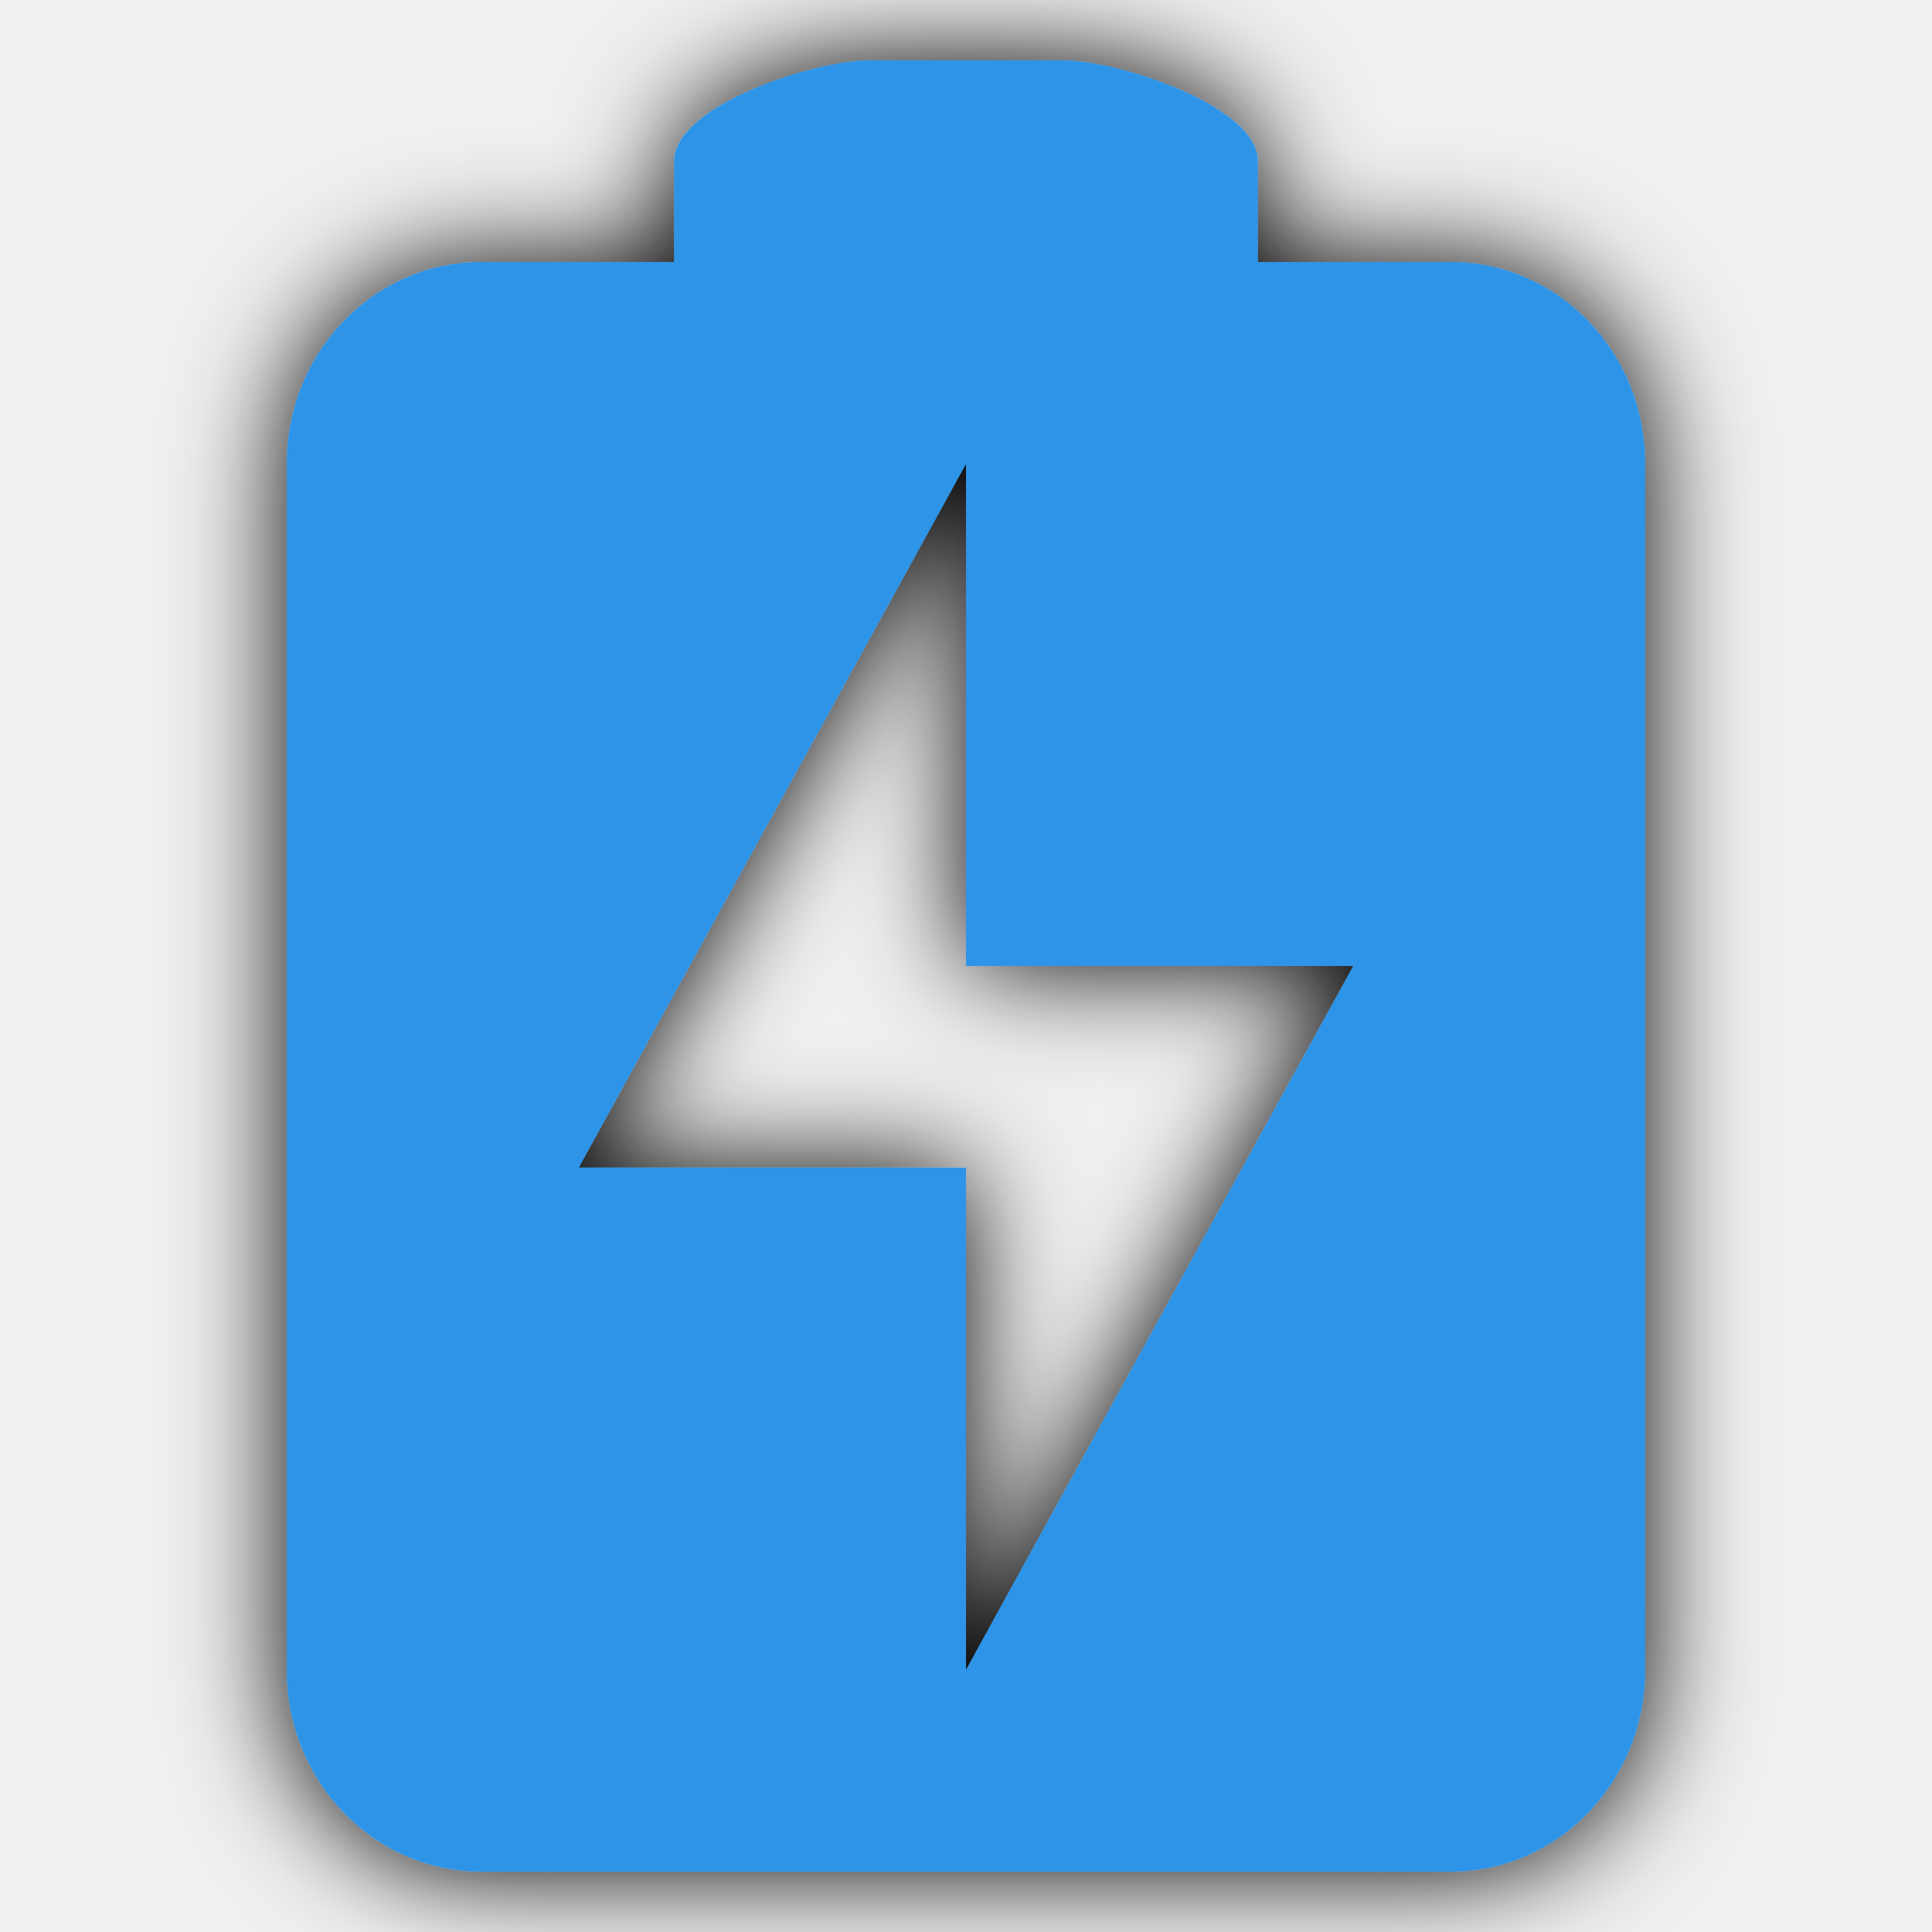
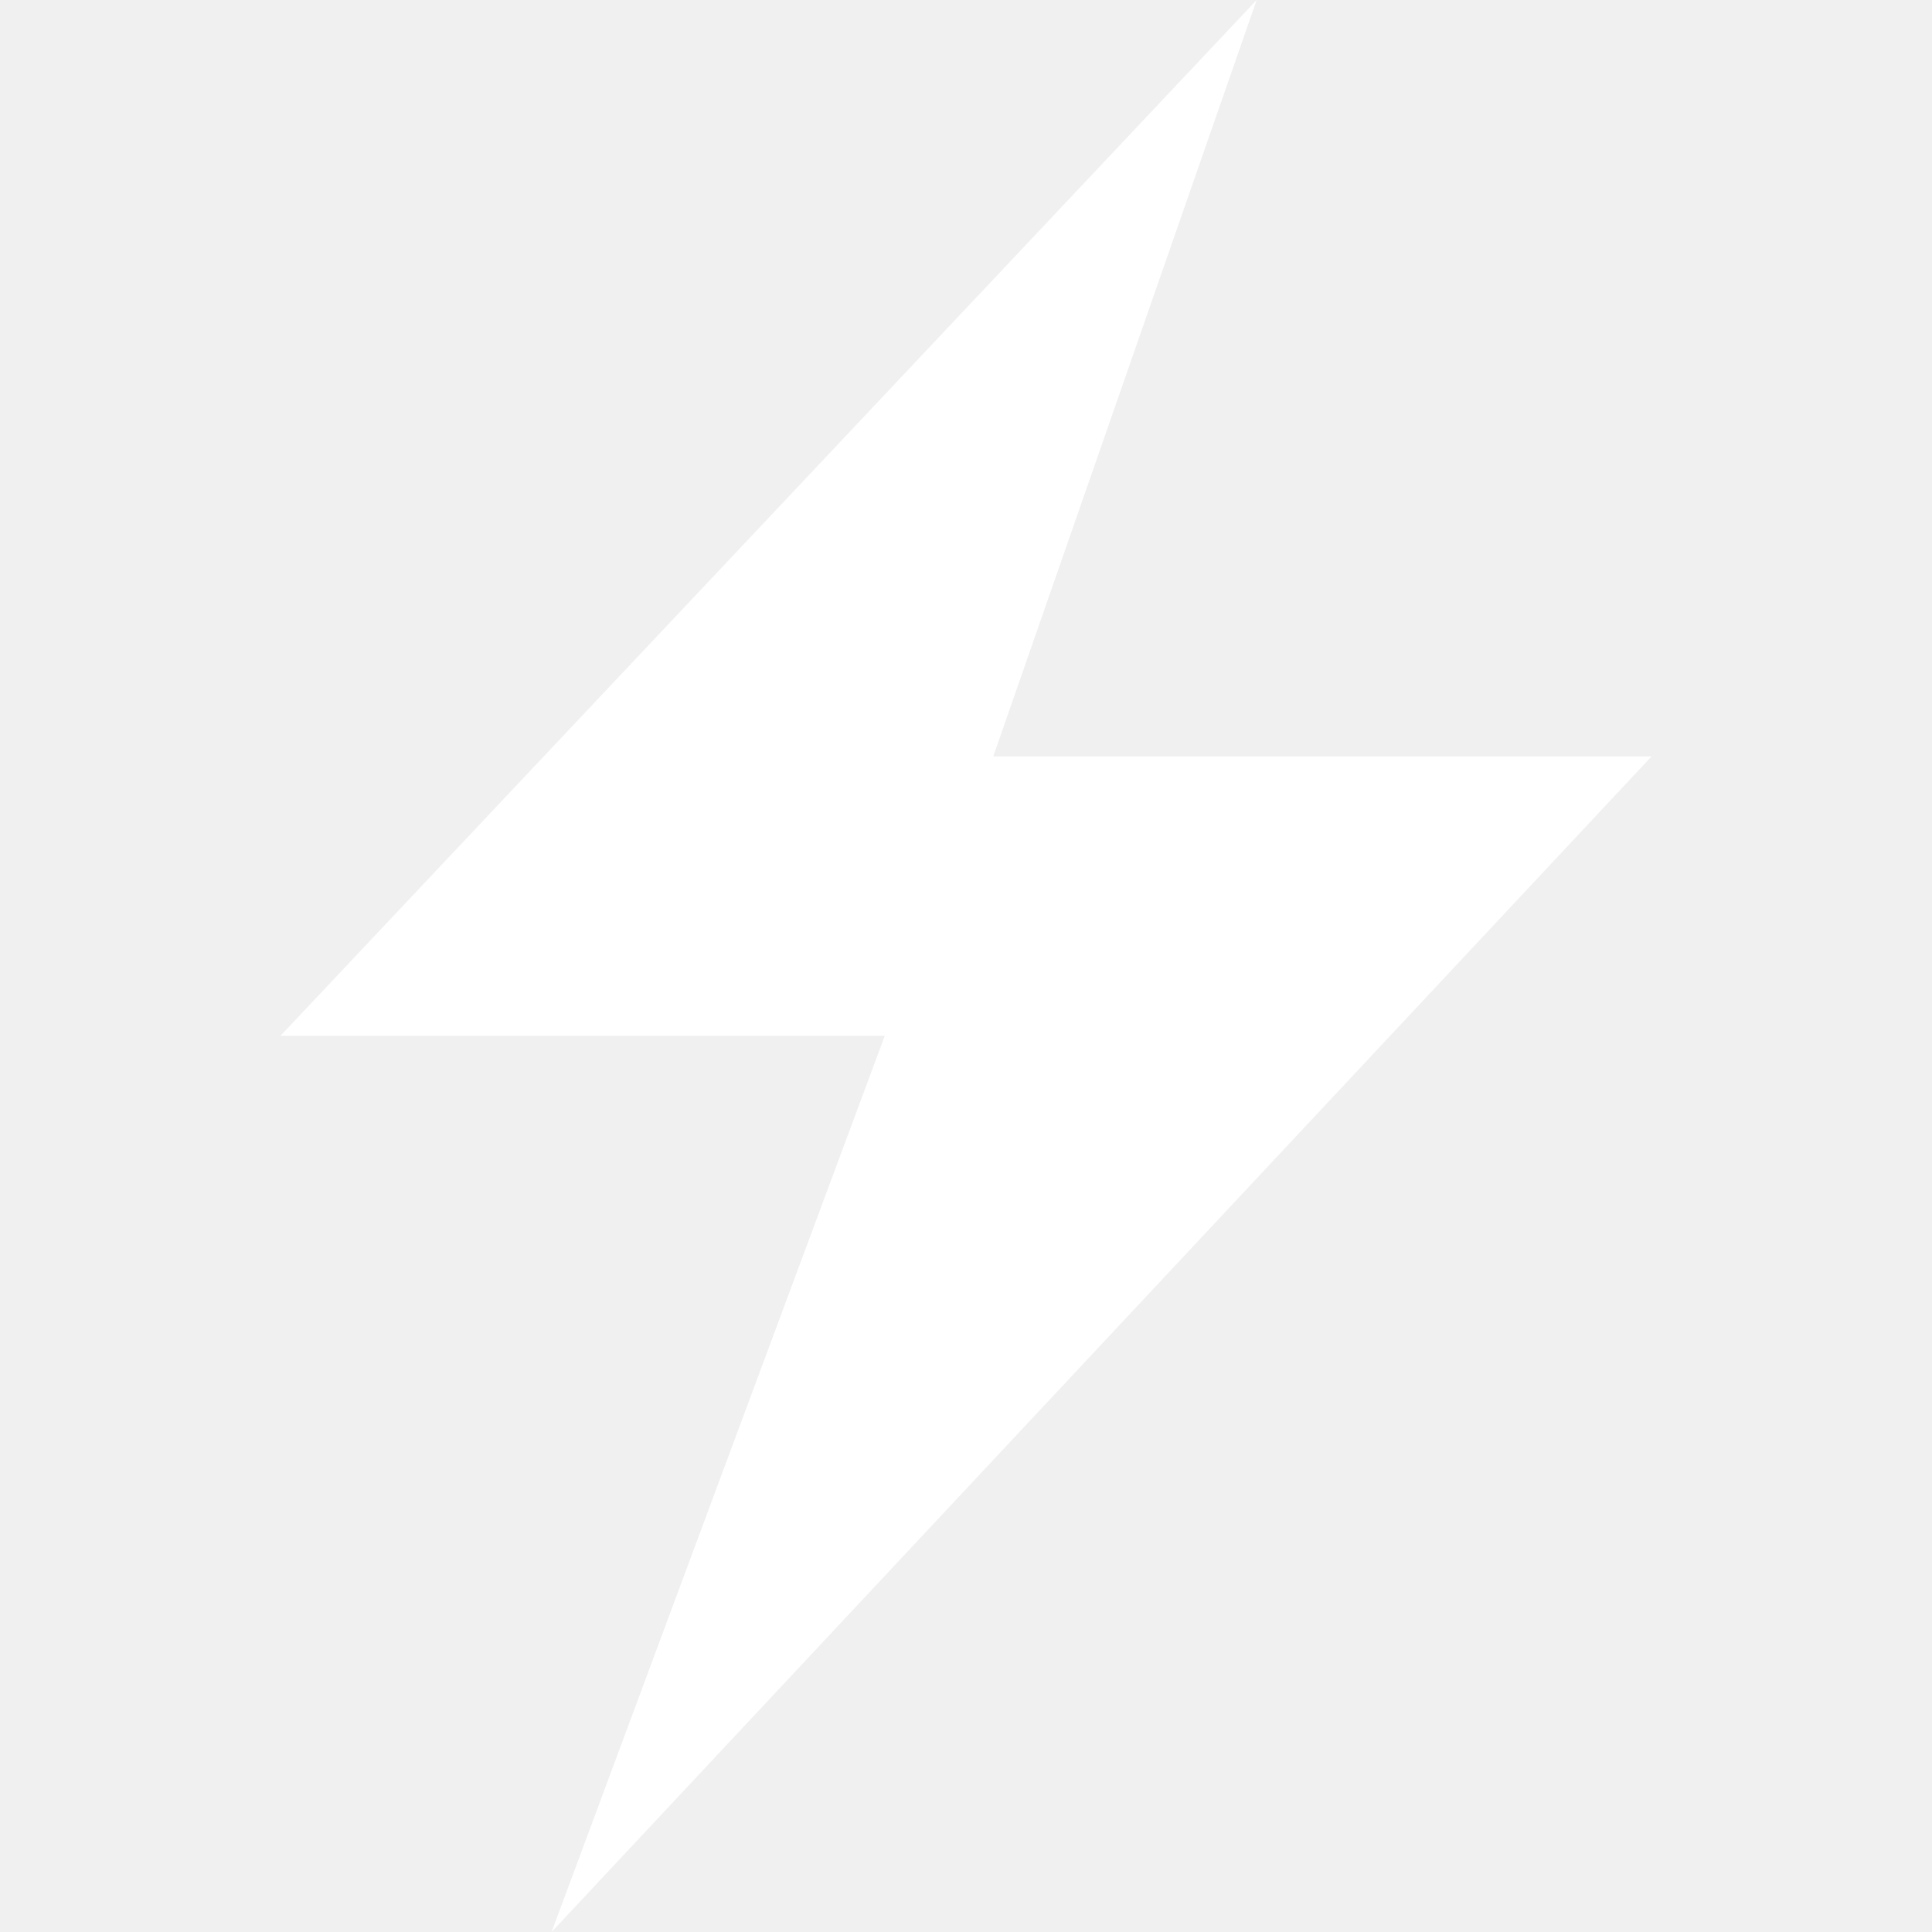
- <svg xmlns="http://www.w3.org/2000/svg" viewBox="0 0 512 512" style="height: 512px; width: 512px;">
-   <defs>
-     <filter id="shadow-1" height="300%" width="300%" x="-100%" y="-100%">
-       <feFlood flood-color="rgba(0, 0, 0, 1)" result="flood" />
-       <feComposite in="flood" in2="SourceGraphic" operator="atop" result="composite" />
-       <feGaussianBlur in="composite" stdDeviation="15" result="blur" />
-       <feOffset dx="0" dy="0" result="offset" />
-       <feComposite in="SourceGraphic" in2="offset" operator="over" />
-     </filter>
-   </defs>
-   <path d="M0 0h512v512H0z" fill="#ffffff" fill-opacity="0" />
-   <g class="" transform="translate(0,0)" style="">
-     <path d="M230.218 16c-14.245 0-51.563 11.946-51.563 26.718v26.718h-51.093C99.072 69.436 76 93.326 76 122.874V442.56C76 472.11 99.072 496 127.563 496h256.875c28.49-.002 51.562-23.892 51.562-53.44V122.874c0-29.547-23.072-53.437-51.563-53.437h-51.093V42.718c0-14.774-37.317-26.718-51.562-26.718H230.22zM256 122.875V256h102.657L256 442.563V309.438H153.343L256 122.875z" fill="#2e94e7" fill-opacity="1" filter="url(#shadow-1)" />
+ <svg xmlns="http://www.w3.org/2000/svg" viewBox="0 0 512 512" version="1.1" xml:space="preserve" style="height: 512px; width: 512px;">
+   <g>
+     <path d="M333.024,-0l-258.703,274.501l160.15,-0l-88.299,237.499l291.507,-311.541l-174.457,0l69.802,-200.458l0,-0.001Z" style="fill:#fff;fill-rule:nonzero;" />
  </g>
</svg>
